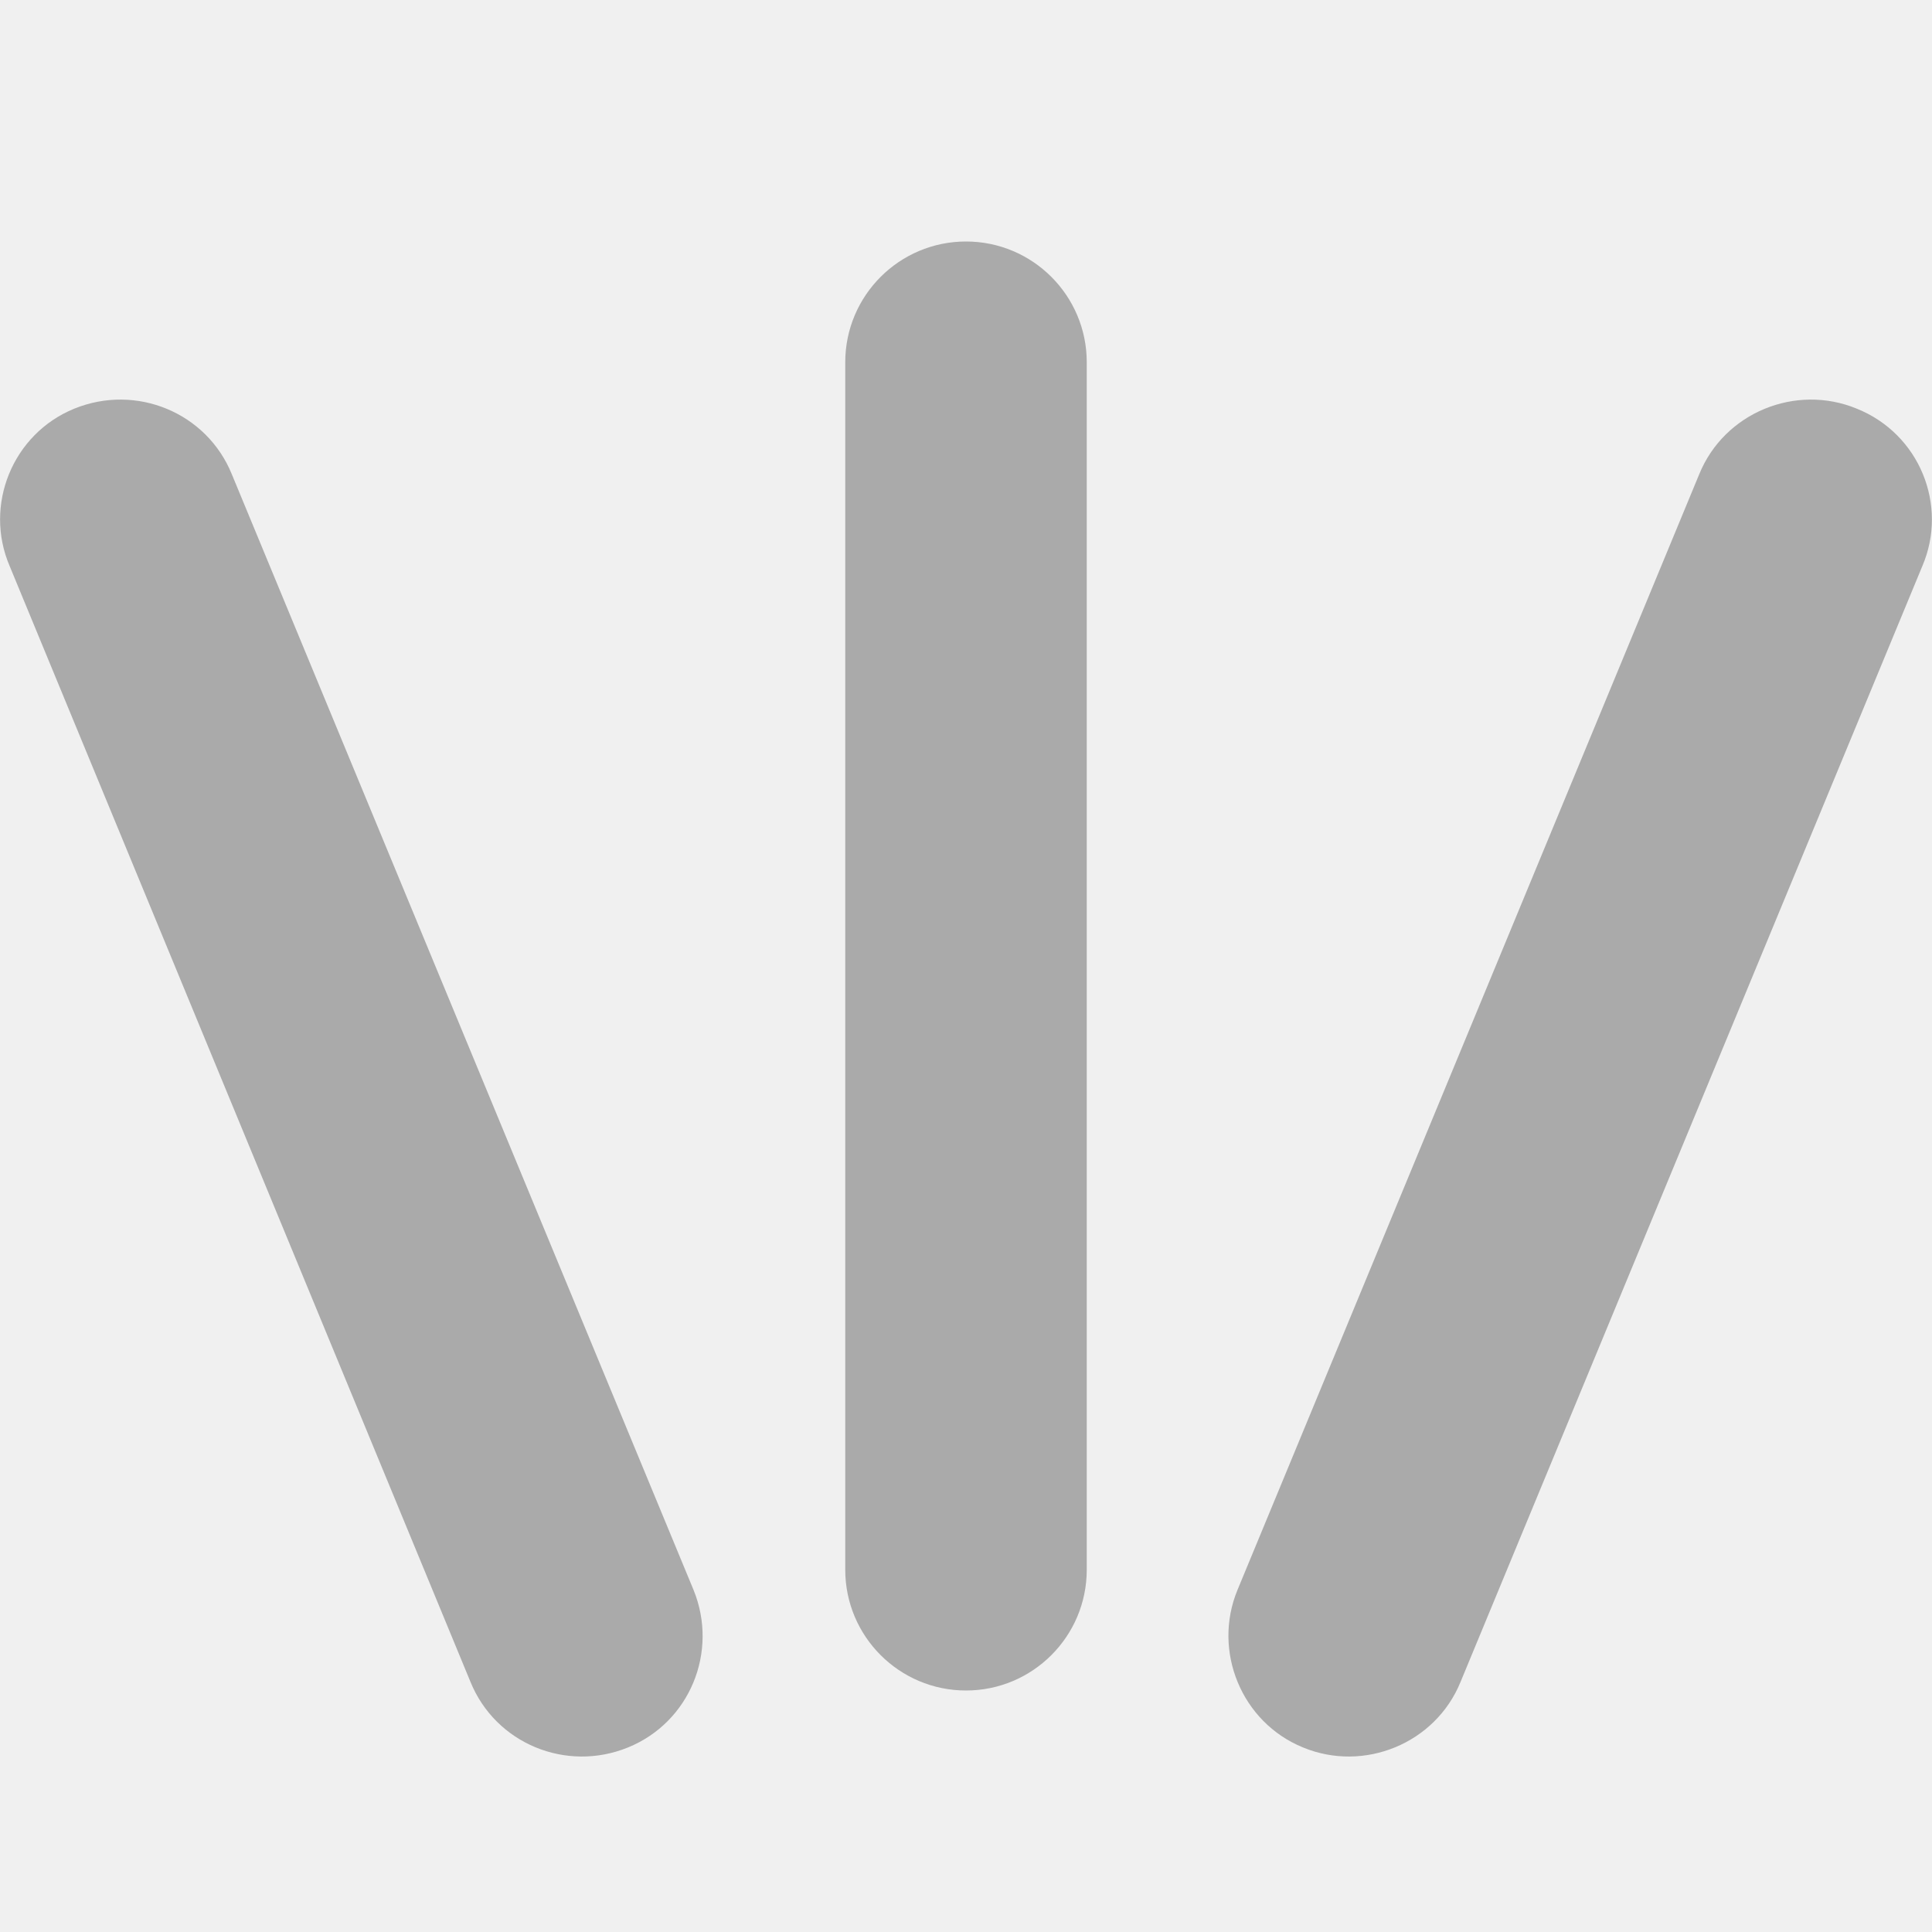
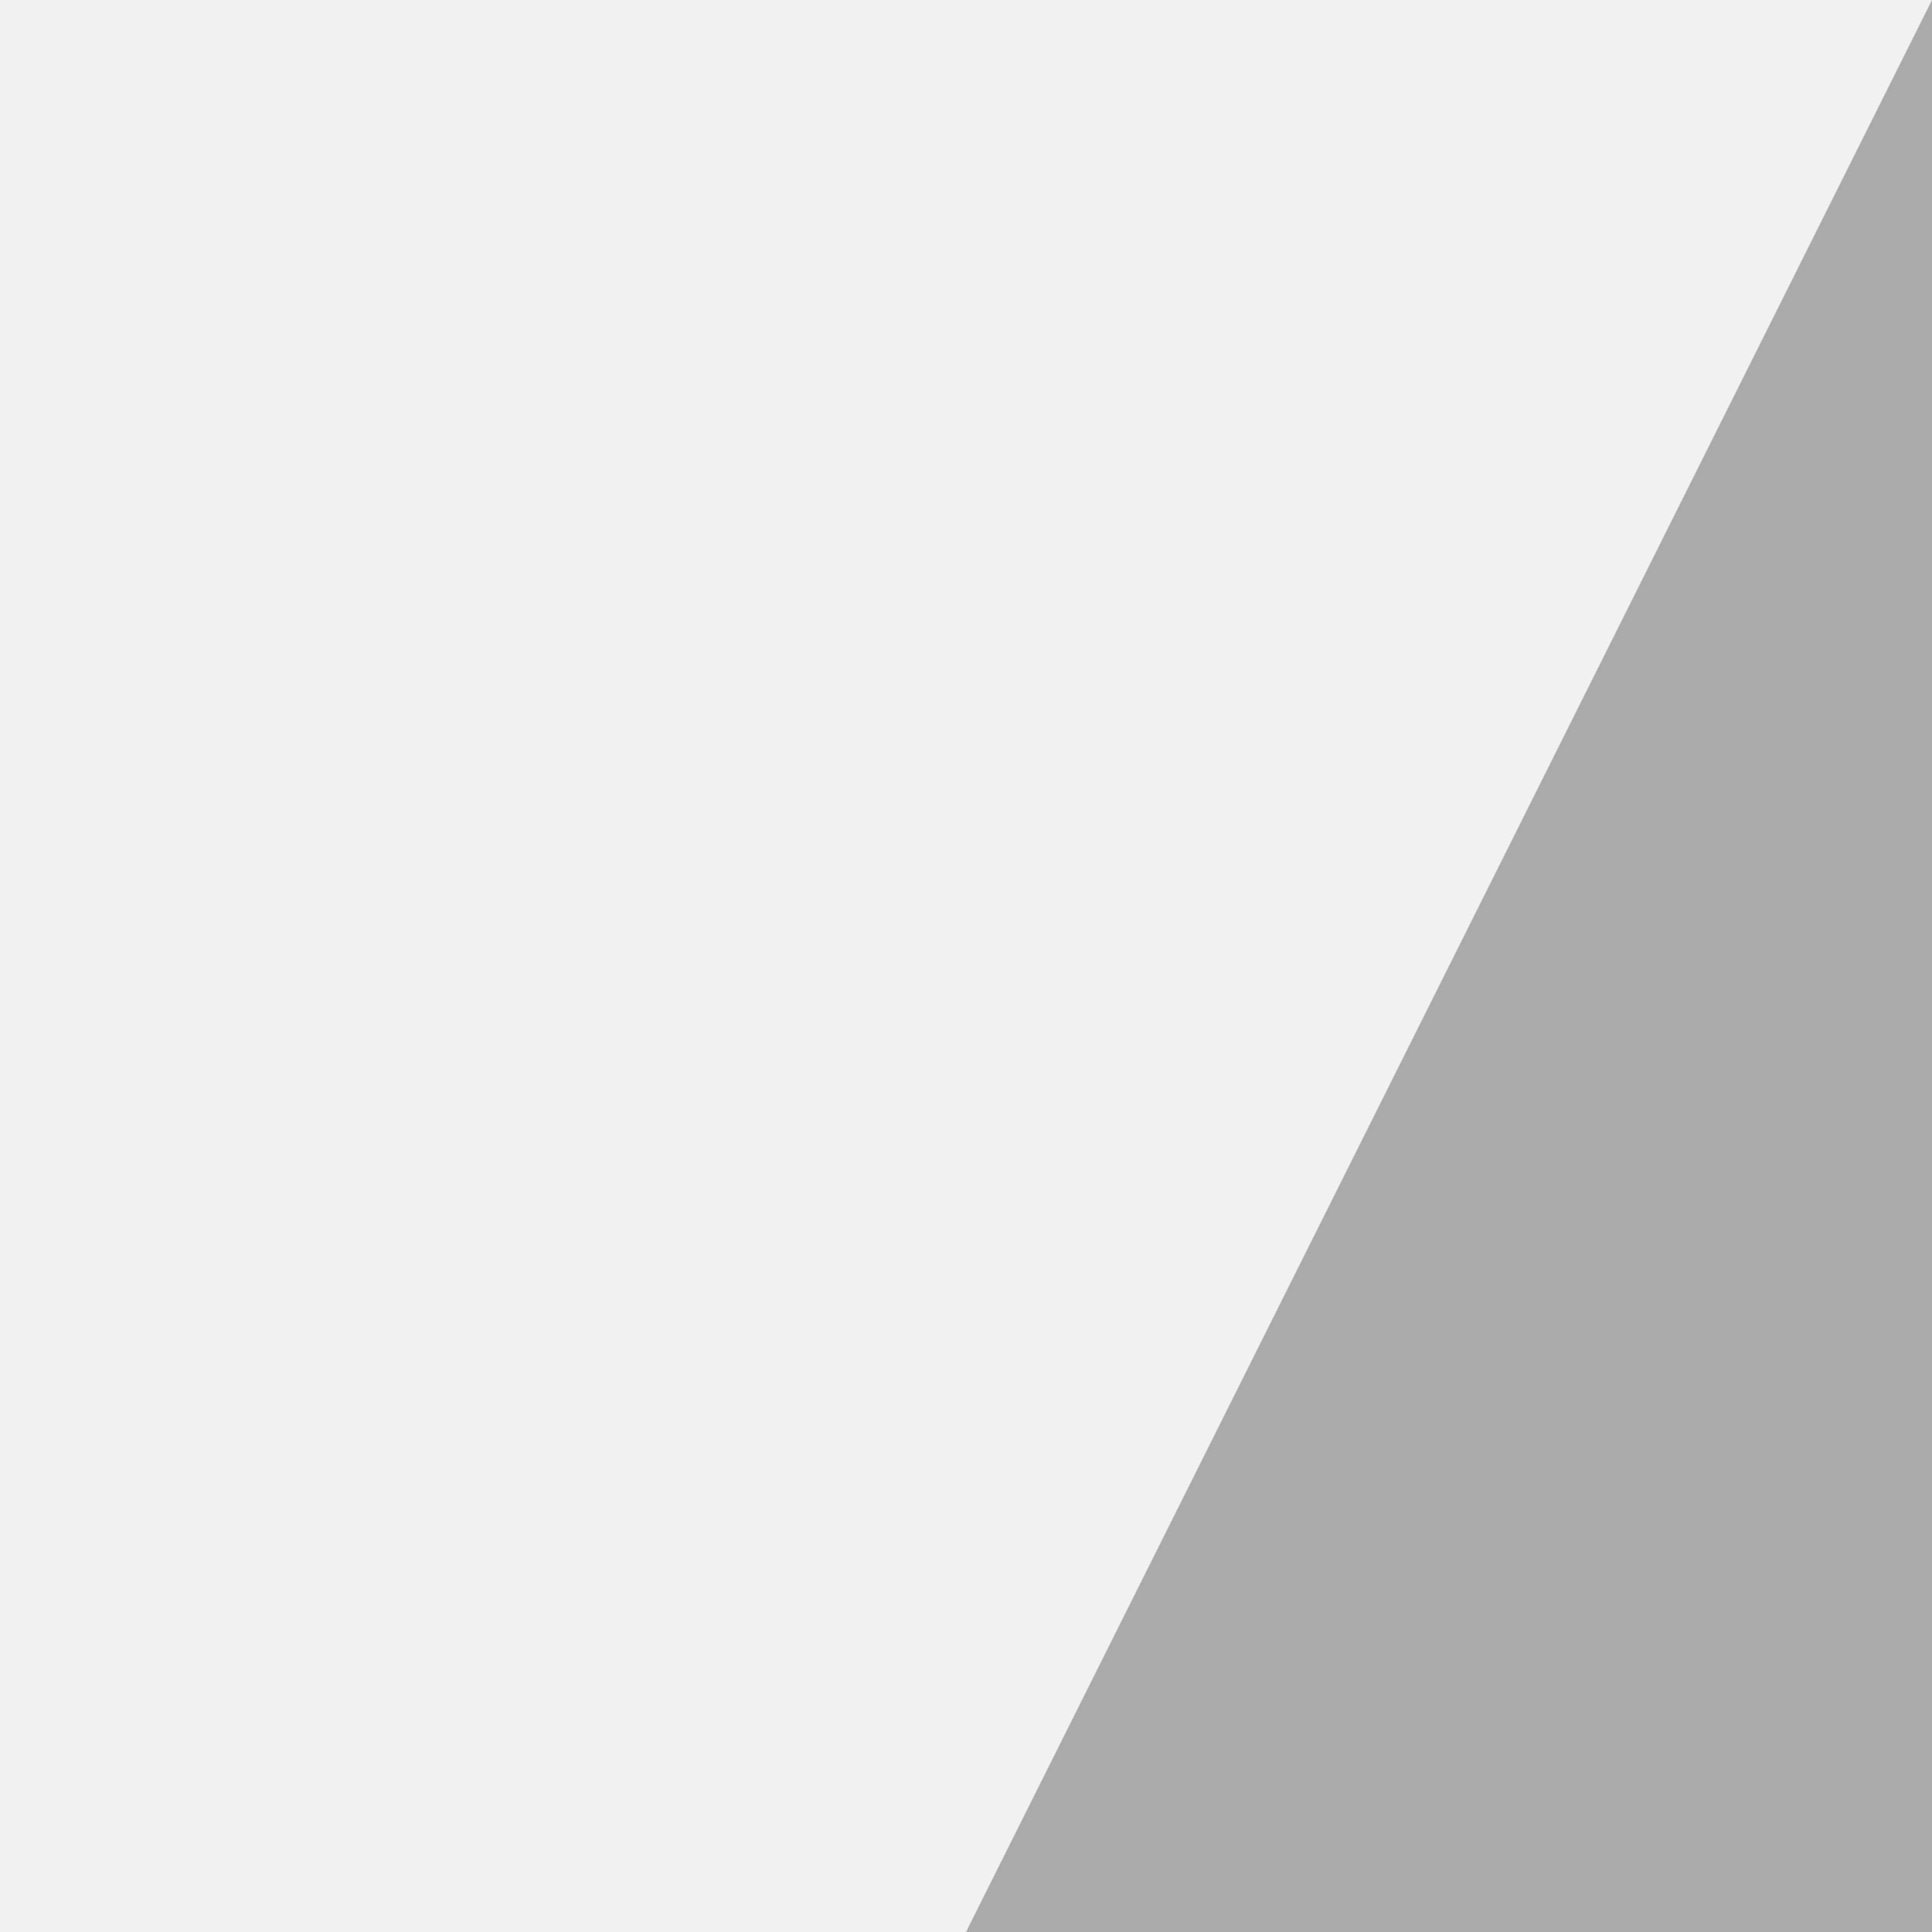
- <svg xmlns="http://www.w3.org/2000/svg" version="1.1" id="layer1" x="0px" y="0px" viewBox="0 0 200 200" enable-background="new 0 0 200 200" xml:space="preserve">
+ <svg xmlns="http://www.w3.org/2000/svg" version="1.1" id="layer1" x="0px" y="0px" width="200px" height="200px" viewBox="0 0 200 200" enable-background="new 0 0 200 200" xml:space="preserve">
  <g>
    <rect class="color1" fill="#FFFFFF" fill-opacity="0" width="200" height="200" />
-     <path class="color0" fill="#AAAAAA" d="M112.5,37.5v125c0,6.9-5.6,12.5-12.5,12.5s-12.5-5.6-12.5-12.5v-125c0-6.9,5.6-12.5,12.5-12.5   S112.5,30.6,112.5,37.5z" />
-     <path class="color0" fill="#AAAAAA" d="M199,58.6l-47.8,115.5c-2.6,6.4-10,9.4-16.3,6.8c-6.4-2.6-9.4-10-6.8-16.3l47.8-115.5   c2.6-6.4,10-9.4,16.3-6.8C198.7,44.9,201.7,52.3,199,58.6z" />
-     <path class="color0" fill="#AAAAAA" d="M7.7,42.3c6.4-2.6,13.7,0.4,16.3,6.8l47.8,115.5c2.6,6.4-0.4,13.7-6.8,16.3s-13.7-0.4-16.3-6.8L1,58.6   C-1.7,52.3,1.3,44.9,7.7,42.3z" />
+     <polygon class="color0" fill="#AAAAAA" points="200,200 100,200 200,0  " />
  </g>
</svg>
